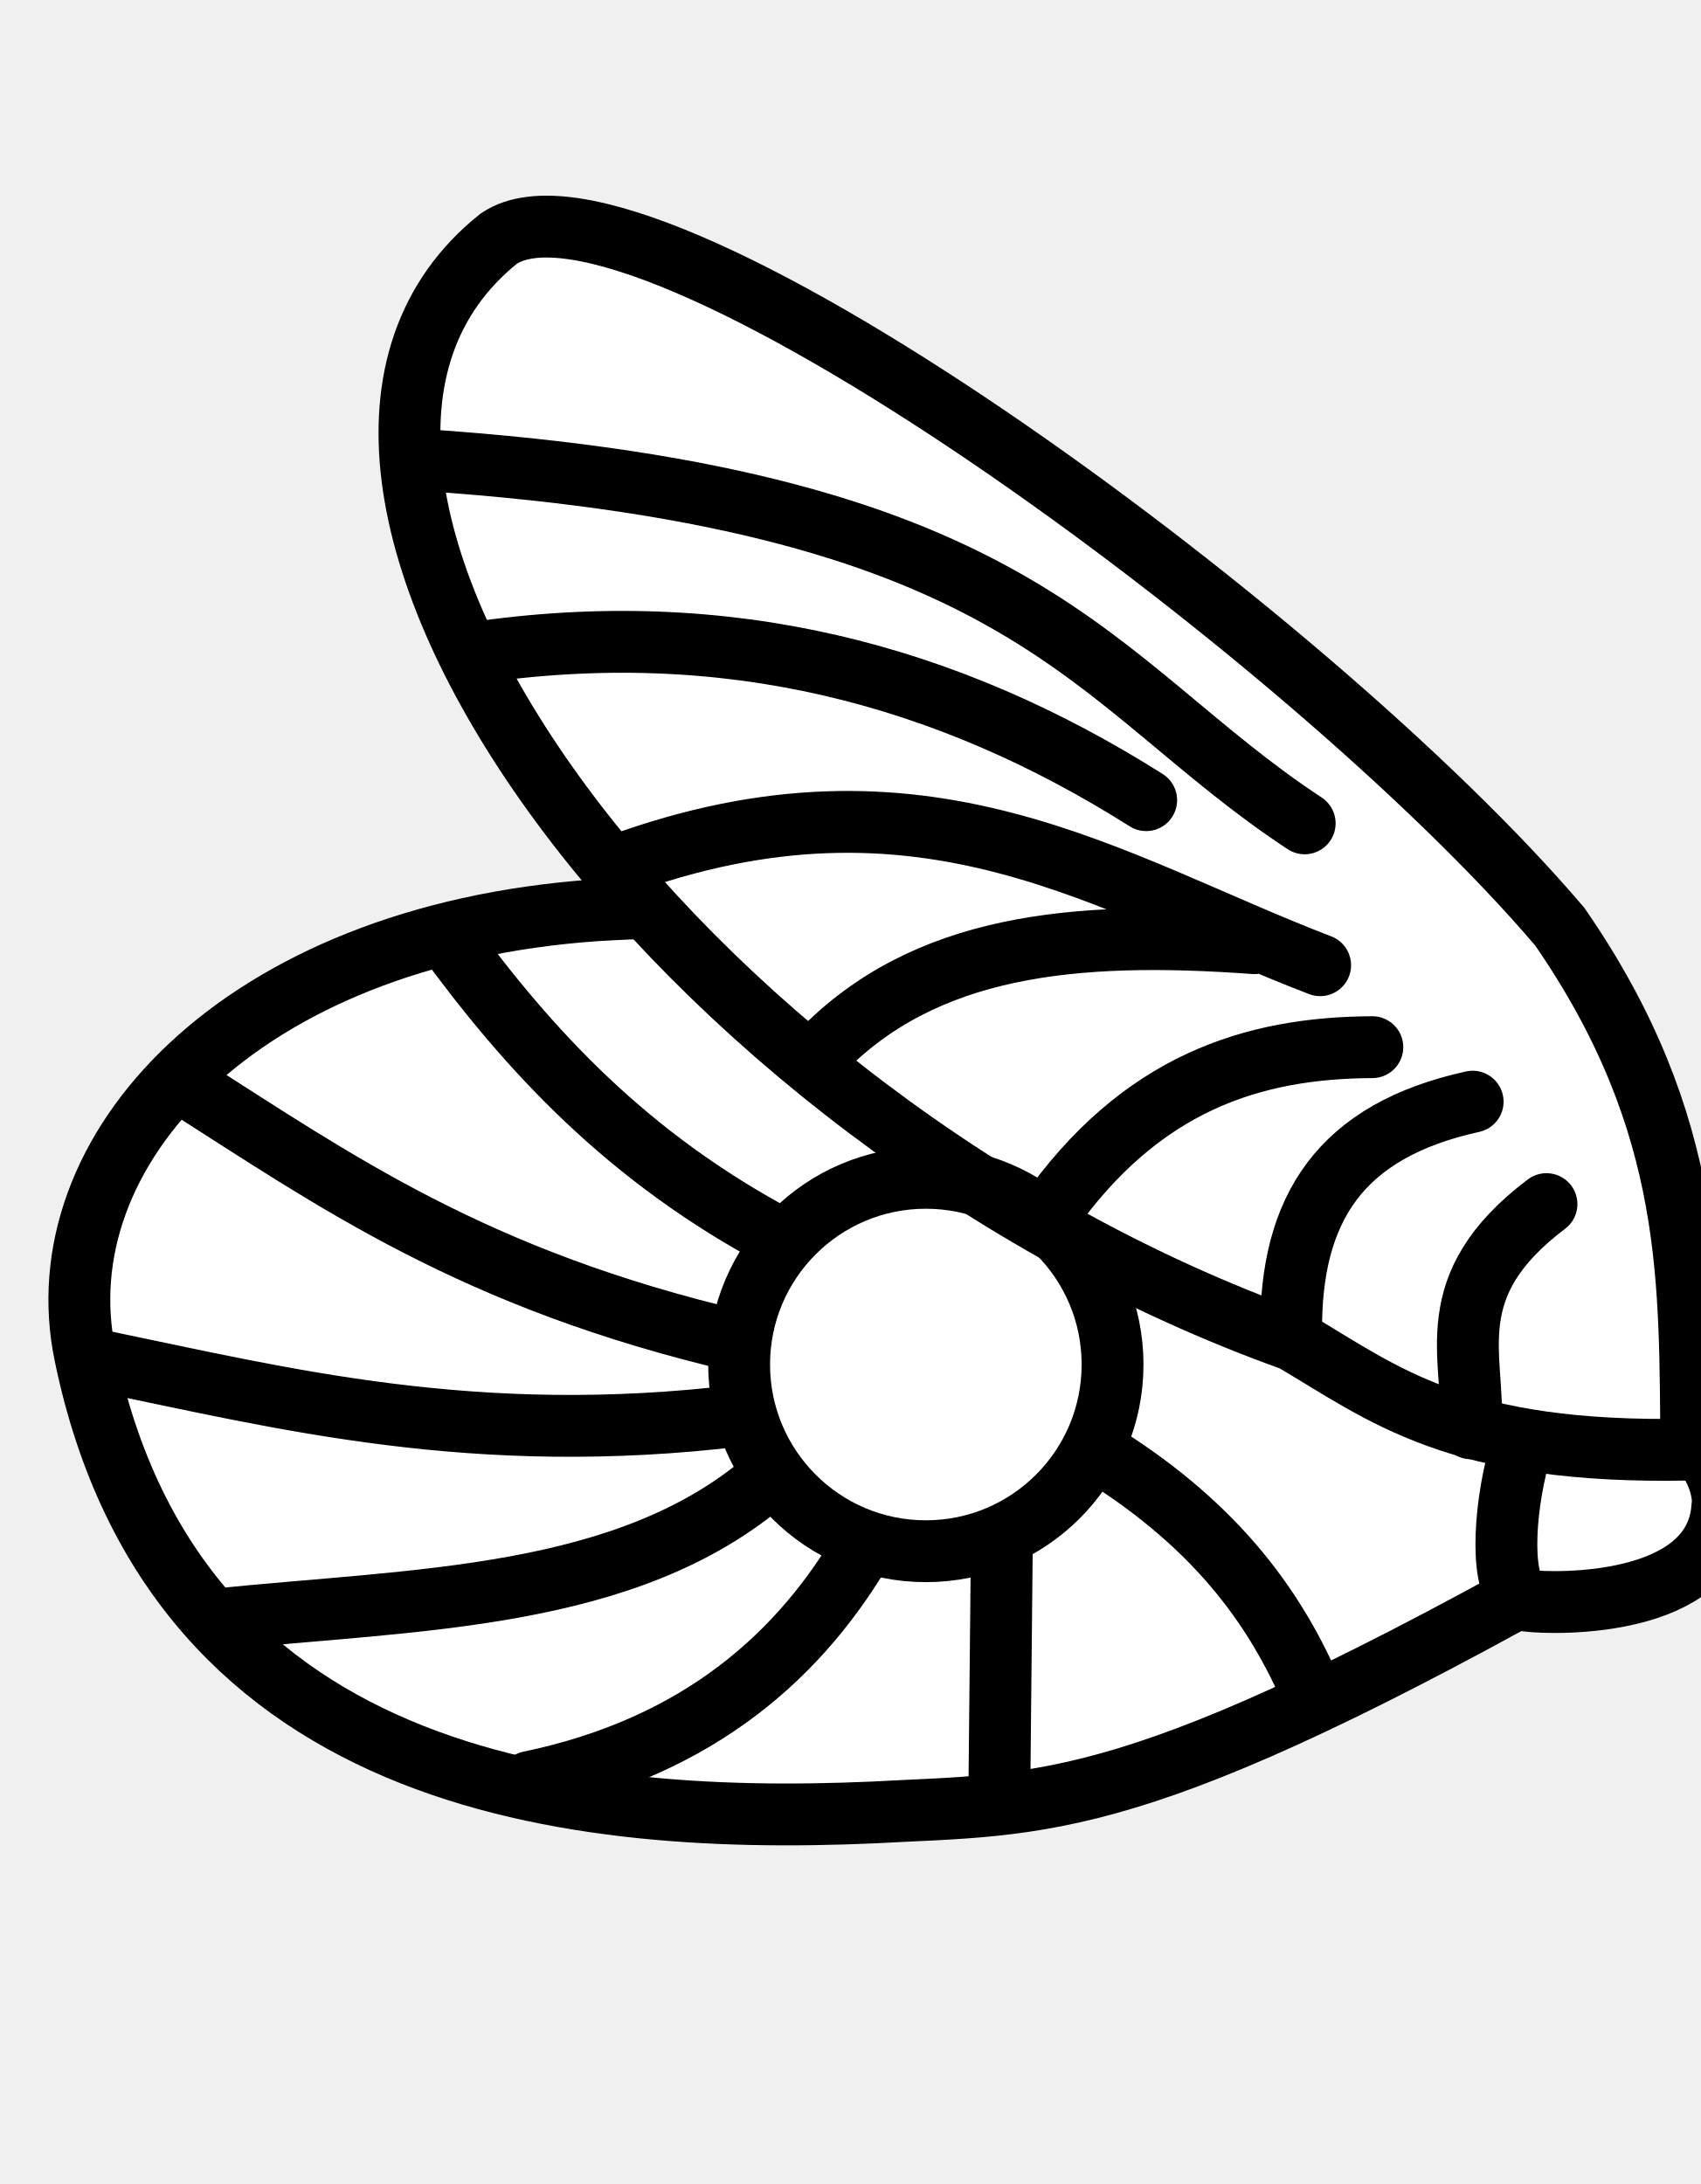
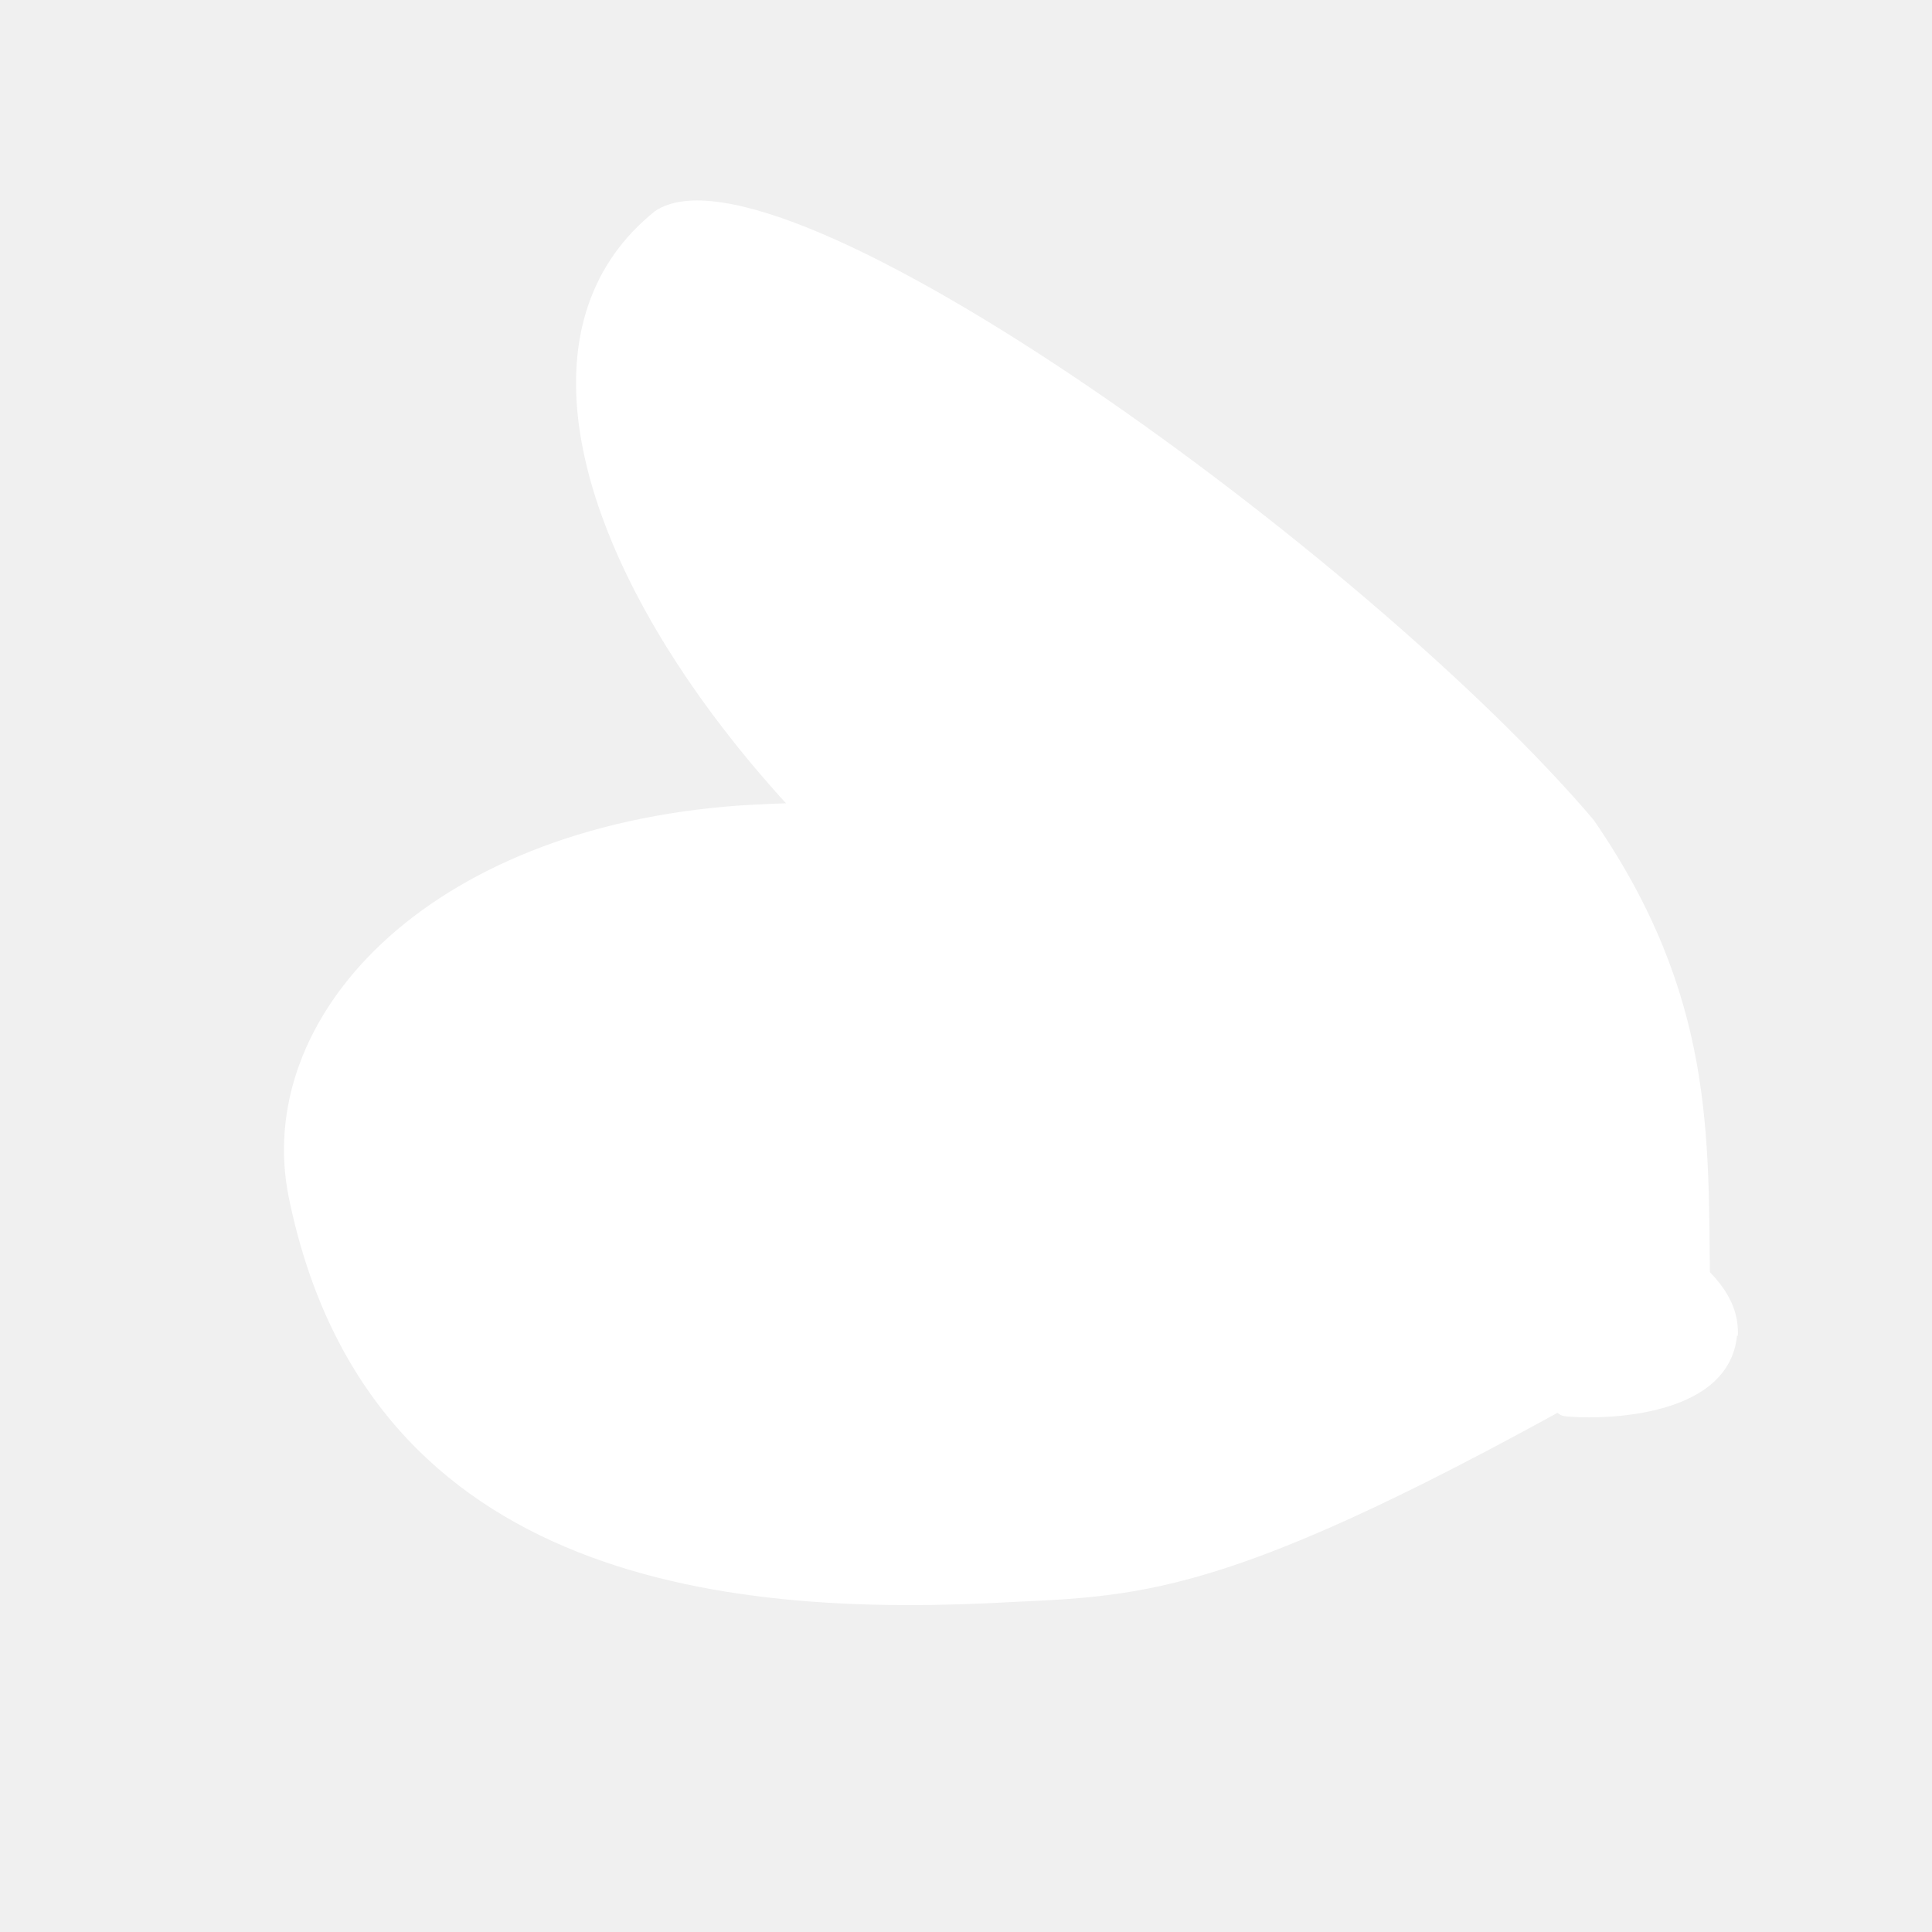
- <svg xmlns="http://www.w3.org/2000/svg" viewBox="3 -3 88 113">
-   <g fill="none" stroke="#000" stroke-linecap="round" stroke-width="3.2">
+ <svg xmlns="http://www.w3.org/2000/svg" viewBox="0 0 100 100" fill="#000" stroke-linejoin="round">
+   <g fill="none">
    <g fill="#fff">
-       <path d="M90.3 74.7c-26.5 15.4-31.9 15.6-40.6 16-16 .899-37.6-.816-42.3-23.6-2.19-10.5 7.92-21.7 26.4-23 38.9-2.33 42.3 17.5 56.5 30.5z" />
-       <path d="M92.1 75.1c-.494 5.07-8.57 4.91-10.1 4.72-2.6-.385-.055-14.3 3.51-11.6 1.02.588 6.85 2.83 6.63 6.91z" />
-       <path d="M90.5 72c-12.2.266-15.9-2.89-20.6-5.65-32.1-11.5-56.2-44.9-41.1-57 7.26-4.92 41.9 20.3 54.9 35.6 7.12 10.3 6.7 18.6 6.81 27.1z" />
+       <path d="M88.32 68.76c-23.45 13.63-28.23 13.81-35.93 14.16c-14.16 0.8-33.27-0.72-37.43-20.88c-1.94-9.29 7.01-19.2 23.36-20.35c34.42-2.06 37.43 15.49 50 26.99z" />
+       <path d="M89.91 69.12c-0.44 4.49-7.58 4.35-8.94 4.18c-2.3-0.34-0.05-12.65 3.11-10.27c0.9 0.52 6.06 2.5 5.87 6.12z" />
+       <path d="M88.5 66.37c-10.8 0.24-14.07-2.56-18.23-5c-28.41-10.18-49.73-39.73-36.37-50.44c6.42-4.35 37.08 17.96 48.58 31.5c6.3 9.12 5.93 16.46 6.03 23.98z" />
    </g>
-     <path d="M26.1 45.5c4.28 5.85 9.37 11.4 17.3 15.6M12.5 53.1c7.81 4.97 15 10.1 28.7 13.3M8.16 67.4c9.53 1.97 19.4 4.49 33.1 2.84M14.1 80.8c10.4-1.08 21.4-.972 28.7-7.35M30.4 89.2c8.83-1.84 14.1-6.65 17.4-12.4M54.7 90l.134-13.3M71 84.9c-2.07-4.99-5.4-9.24-11.4-12.9M79.1 70.9c.202-3.77-1.71-7.36 3.91-11.6M69.8 66c-.075-6.51 2.57-10.5 9.39-12M57.2 59.9c4.82-6.88 10.6-8.69 16.8-8.72M45.4 51.5c5.41-5.64 13.2-6.38 22.5-5.7M34.9 41.8c15.9-5.86 25.5.964 36.4 5.14M27.4 30.8c13.2-1.97 24.6 1.09 34.9 7.6M24.9 20.8c31.5 2.13 34.5 11.5 45.6 18.8" />
-     <circle cx="50.9" cy="67.6" r="9.66" />
+     <path d="M31.5 42.92c3.79 5.18 8.29 10.09 15.31 13.81M19.47 49.65c6.91 4.4 13.27 8.94 25.4 11.77M15.63 62.3c8.43 1.74 17.17 3.97 29.29 2.51M20.88 74.16c9.2-0.96 18.94-0.86 25.4-6.5M35.31 81.59c7.81-1.63 12.48-5.88 15.4-10.97M56.81 82.3l0.12-11.77M71.24 77.79c-1.83-4.42-4.78-8.18-10.09-11.42M78.41 65.4c0.18-3.34-1.51-6.51 3.46-10.27M70.18 61.06c-0.07-5.76 2.27-9.29 8.31-10.62M59.03 55.66c4.27-6.09 9.38-7.69 14.87-7.72M48.58 48.23c4.79-4.99 11.68-5.65 19.91-5.04M39.29 39.65c14.07-5.19 22.57 0.85 32.21 4.55M32.65 29.91c11.68-1.74 21.77 0.96 30.88 6.73M30.44 21.06c27.88 1.88 30.53 10.18 40.35 16.64" />
+     <circle cx="53.45" cy="62.48" r="8.55" />
  </g>
</svg>
